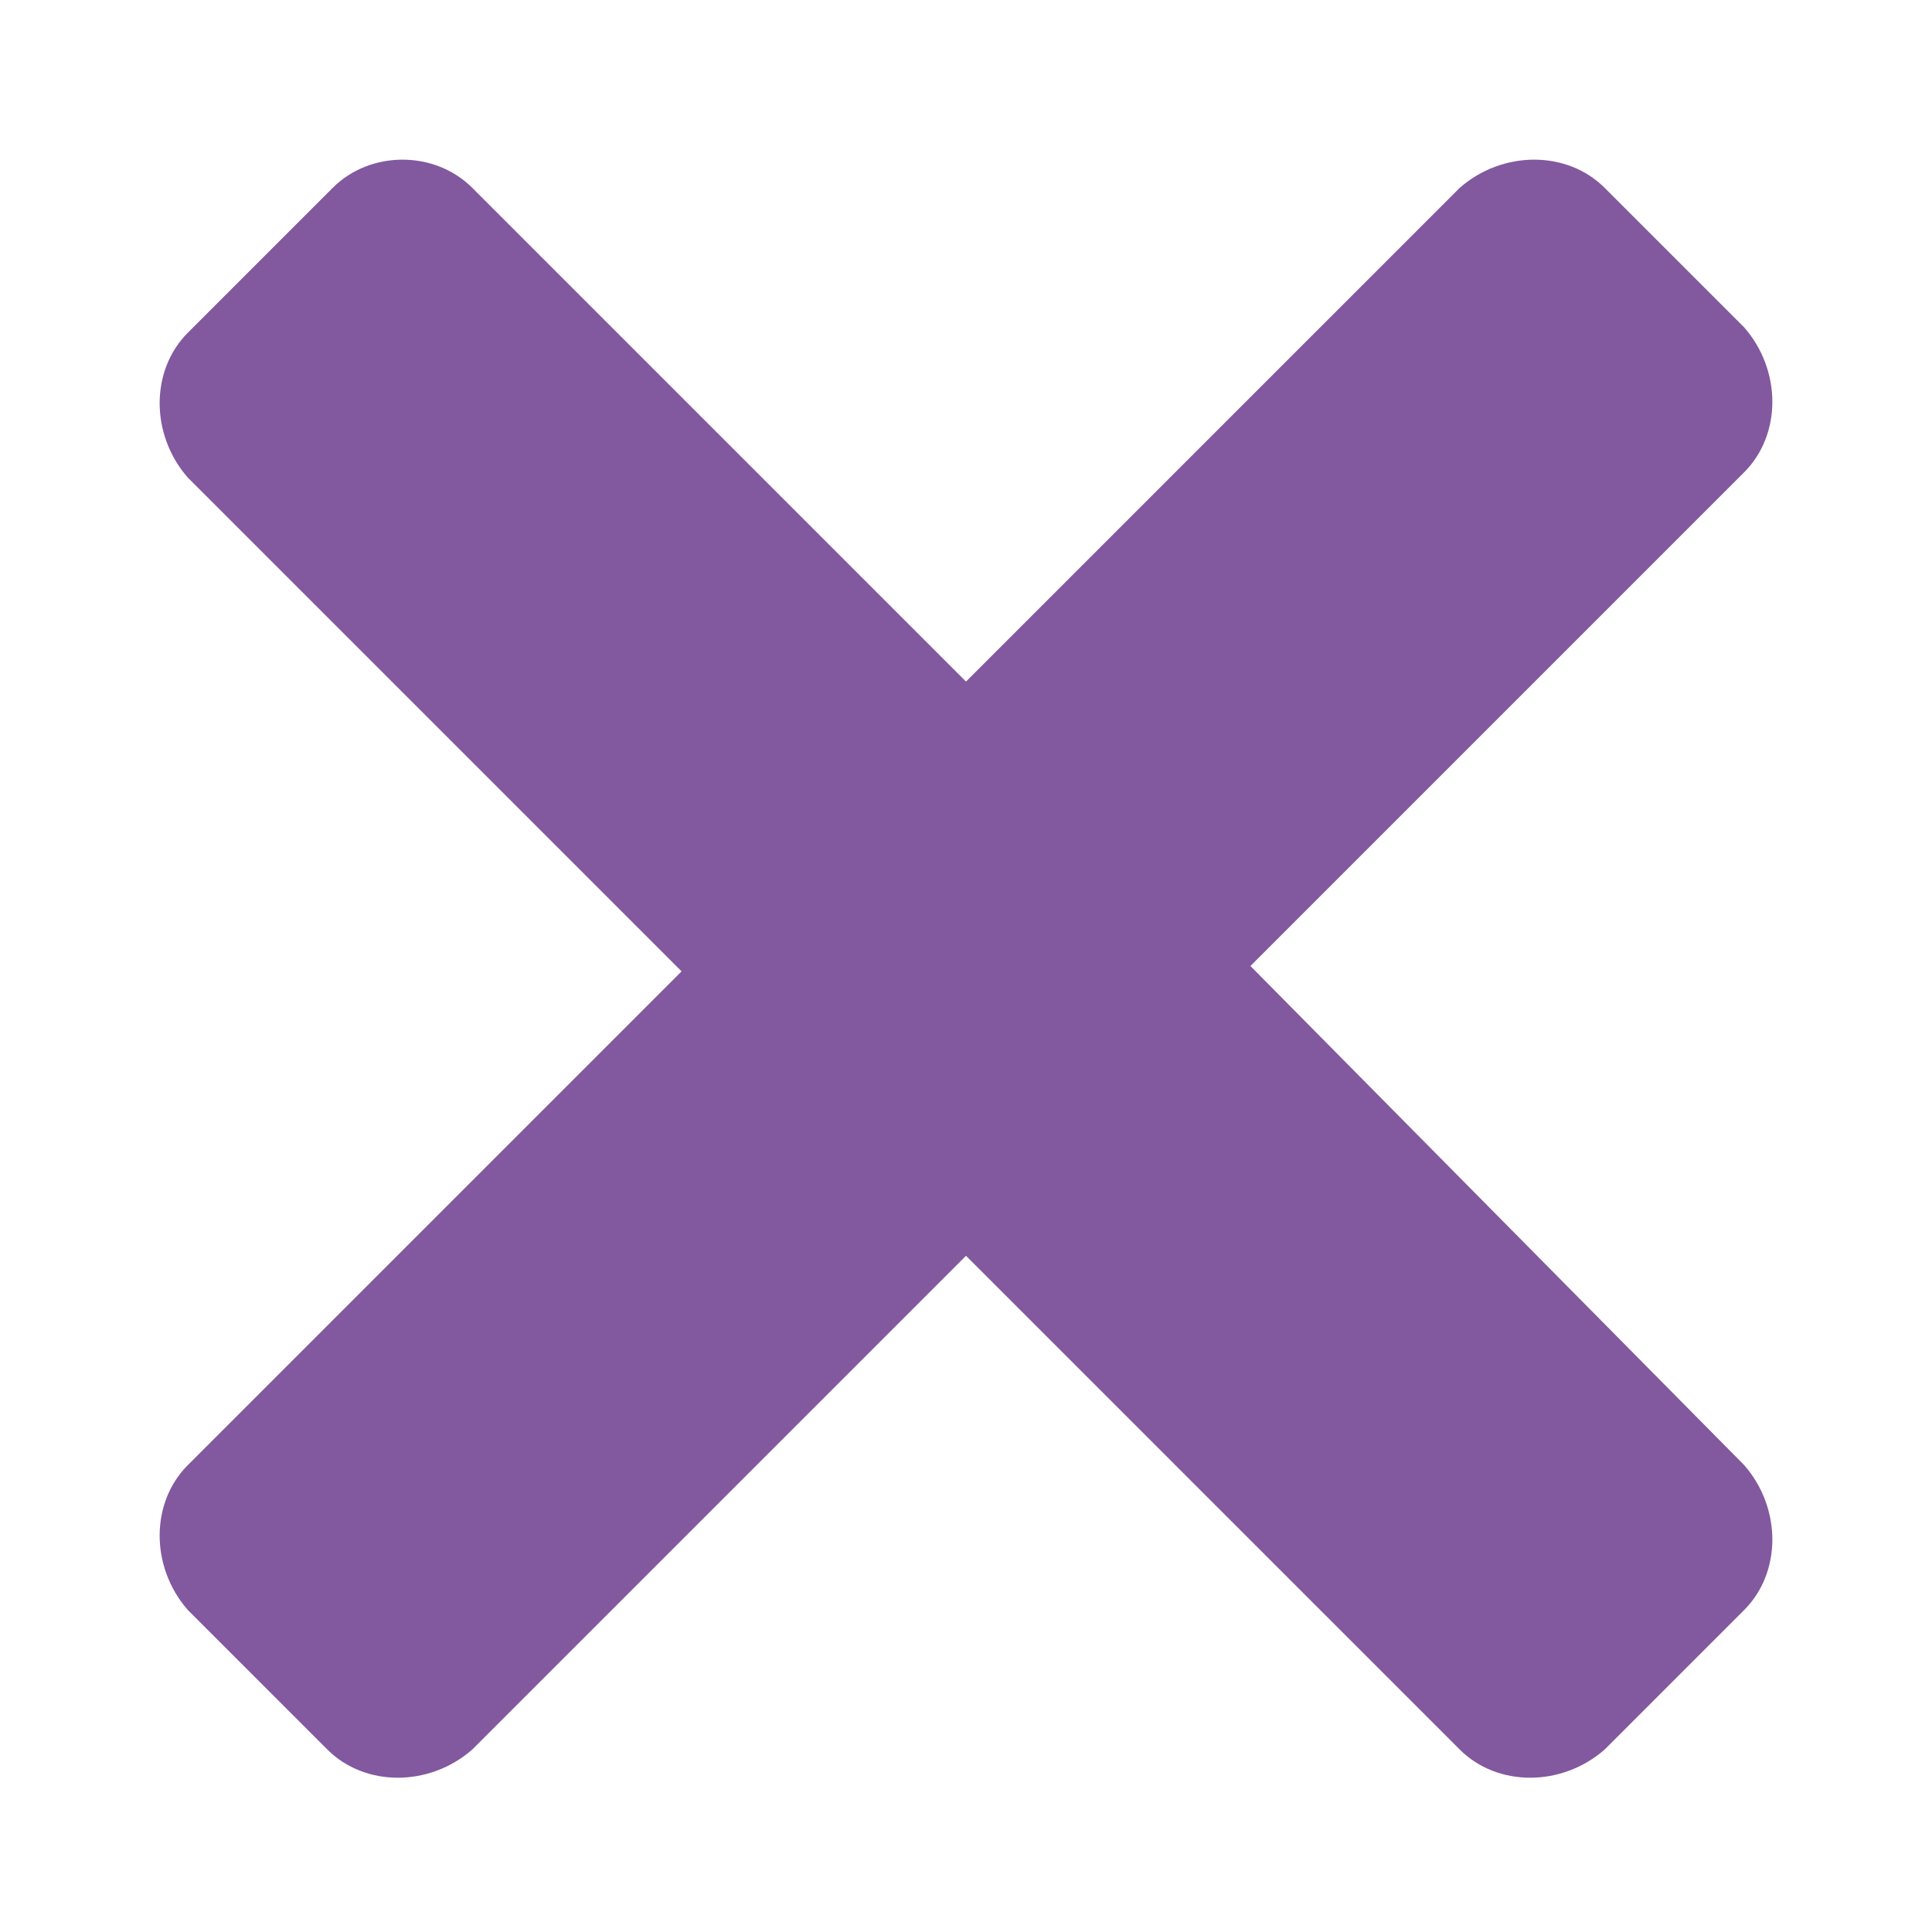
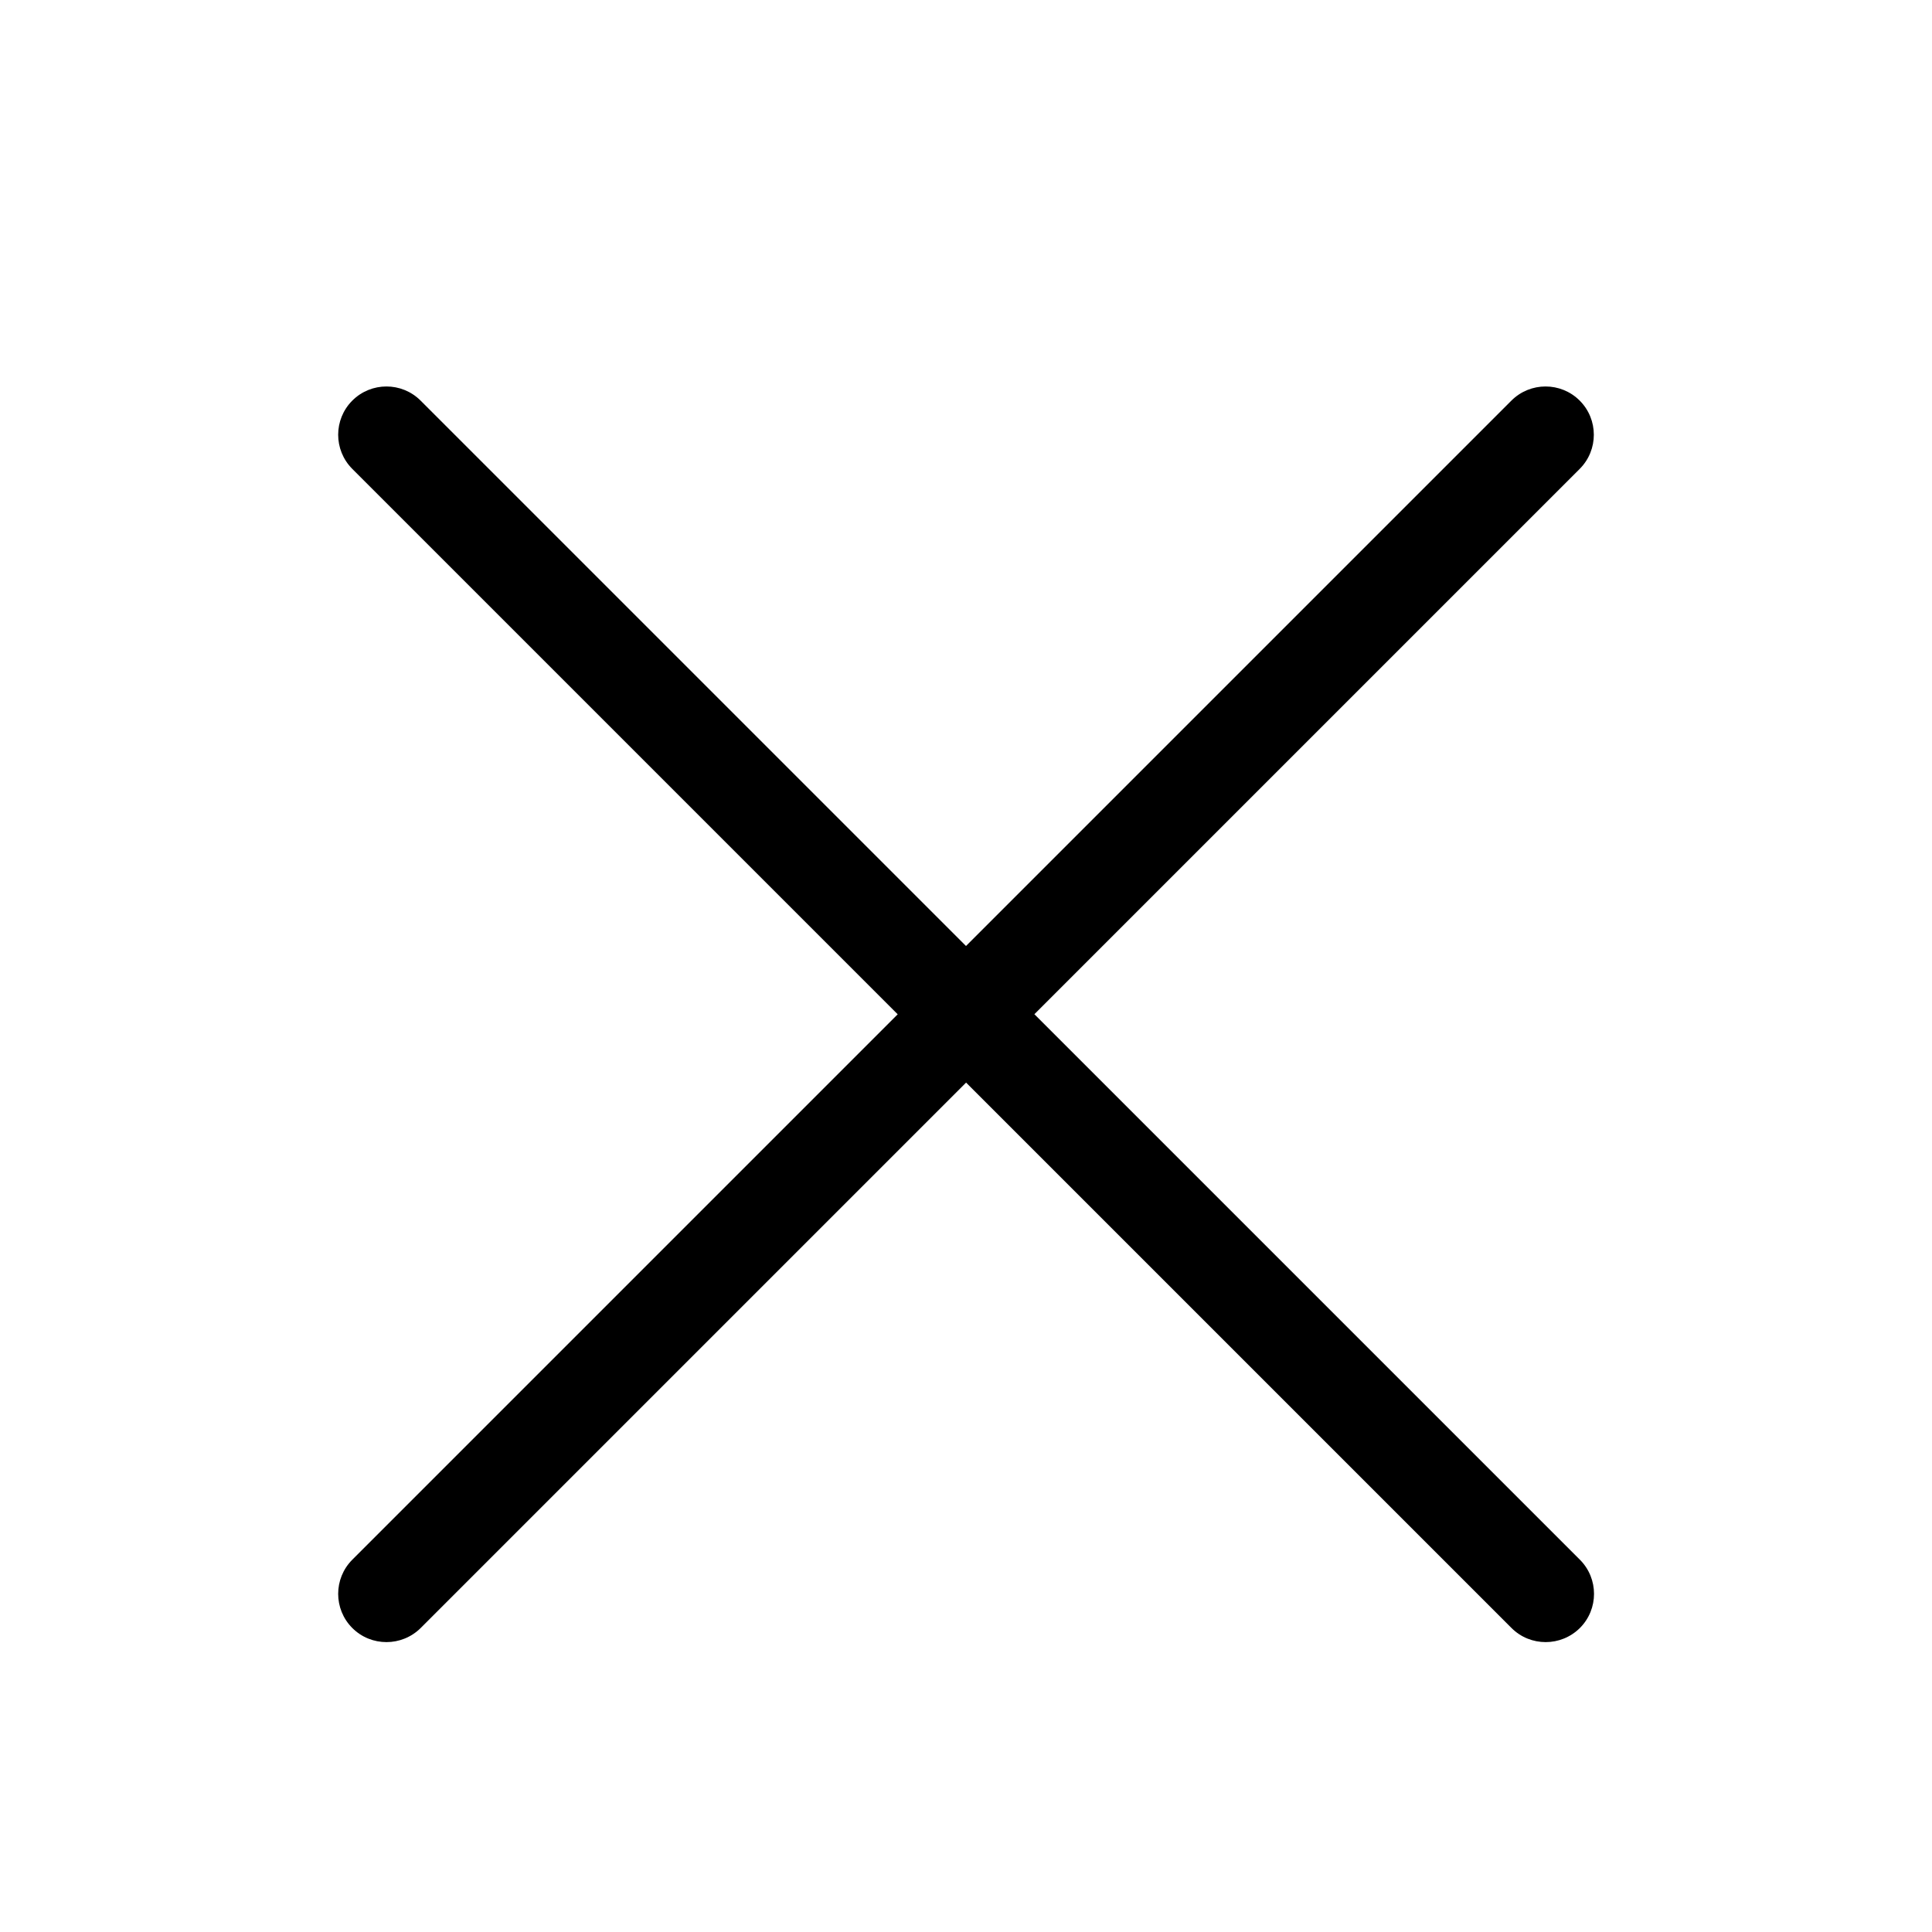
- <svg xmlns="http://www.w3.org/2000/svg" width="36" height="36">
-   <g>
-     <rect fill="none" id="canvas_background" height="402" width="582" y="-1" x="-1" />
-   </g>
-   <g>
-     <path fill="#82589f" id="close_1_" d="m6.2,3.5l-2.7,2.7c-0.7,0.7 -0.7,1.9 0,2.7l9.2,9.2l-9.2,9.2c-0.7,0.7 -0.7,1.9 0,2.7l2.6,2.6c0.7,0.7 1.9,0.7 2.7,0l9.2,-9.2l9.2,9.2c0.7,0.7 1.9,0.7 2.7,0l2.6,-2.6c0.7,-0.7 0.7,-1.9 0,-2.7l-9.2,-9.3l9.2,-9.2c0.7,-0.7 0.7,-1.9 0,-2.7l-2.6,-2.6c-0.7,-0.7 -1.9,-0.7 -2.7,0l-9.2,9.2l-9.2,-9.2c-0.7,-0.7 -1.9,-0.7 -2.6,0z" class="st0" />
-   </g>
+ <svg xmlns="http://www.w3.org/2000/svg" version="1.1" width="20" height="20" viewBox="0 0 20 20">
+   <path fill="#000000" d="M10.707 10.5l5.646-5.646c0.195-0.195 0.195-0.512 0-0.707s-0.512-0.195-0.707 0l-5.646 5.646-5.646-5.646c-0.195-0.195-0.512-0.195-0.707 0s-0.195 0.512 0 0.707l5.646 5.646-5.646 5.646c-0.195 0.195-0.195 0.512 0 0.707 0.098 0.098 0.226 0.146 0.354 0.146s0.256-0.049 0.354-0.146l5.646-5.646 5.646 5.646c0.098 0.098 0.226 0.146 0.354 0.146s0.256-0.049 0.354-0.146c0.195-0.195 0.195-0.512 0-0.707l-5.646-5.646z" />
</svg>
